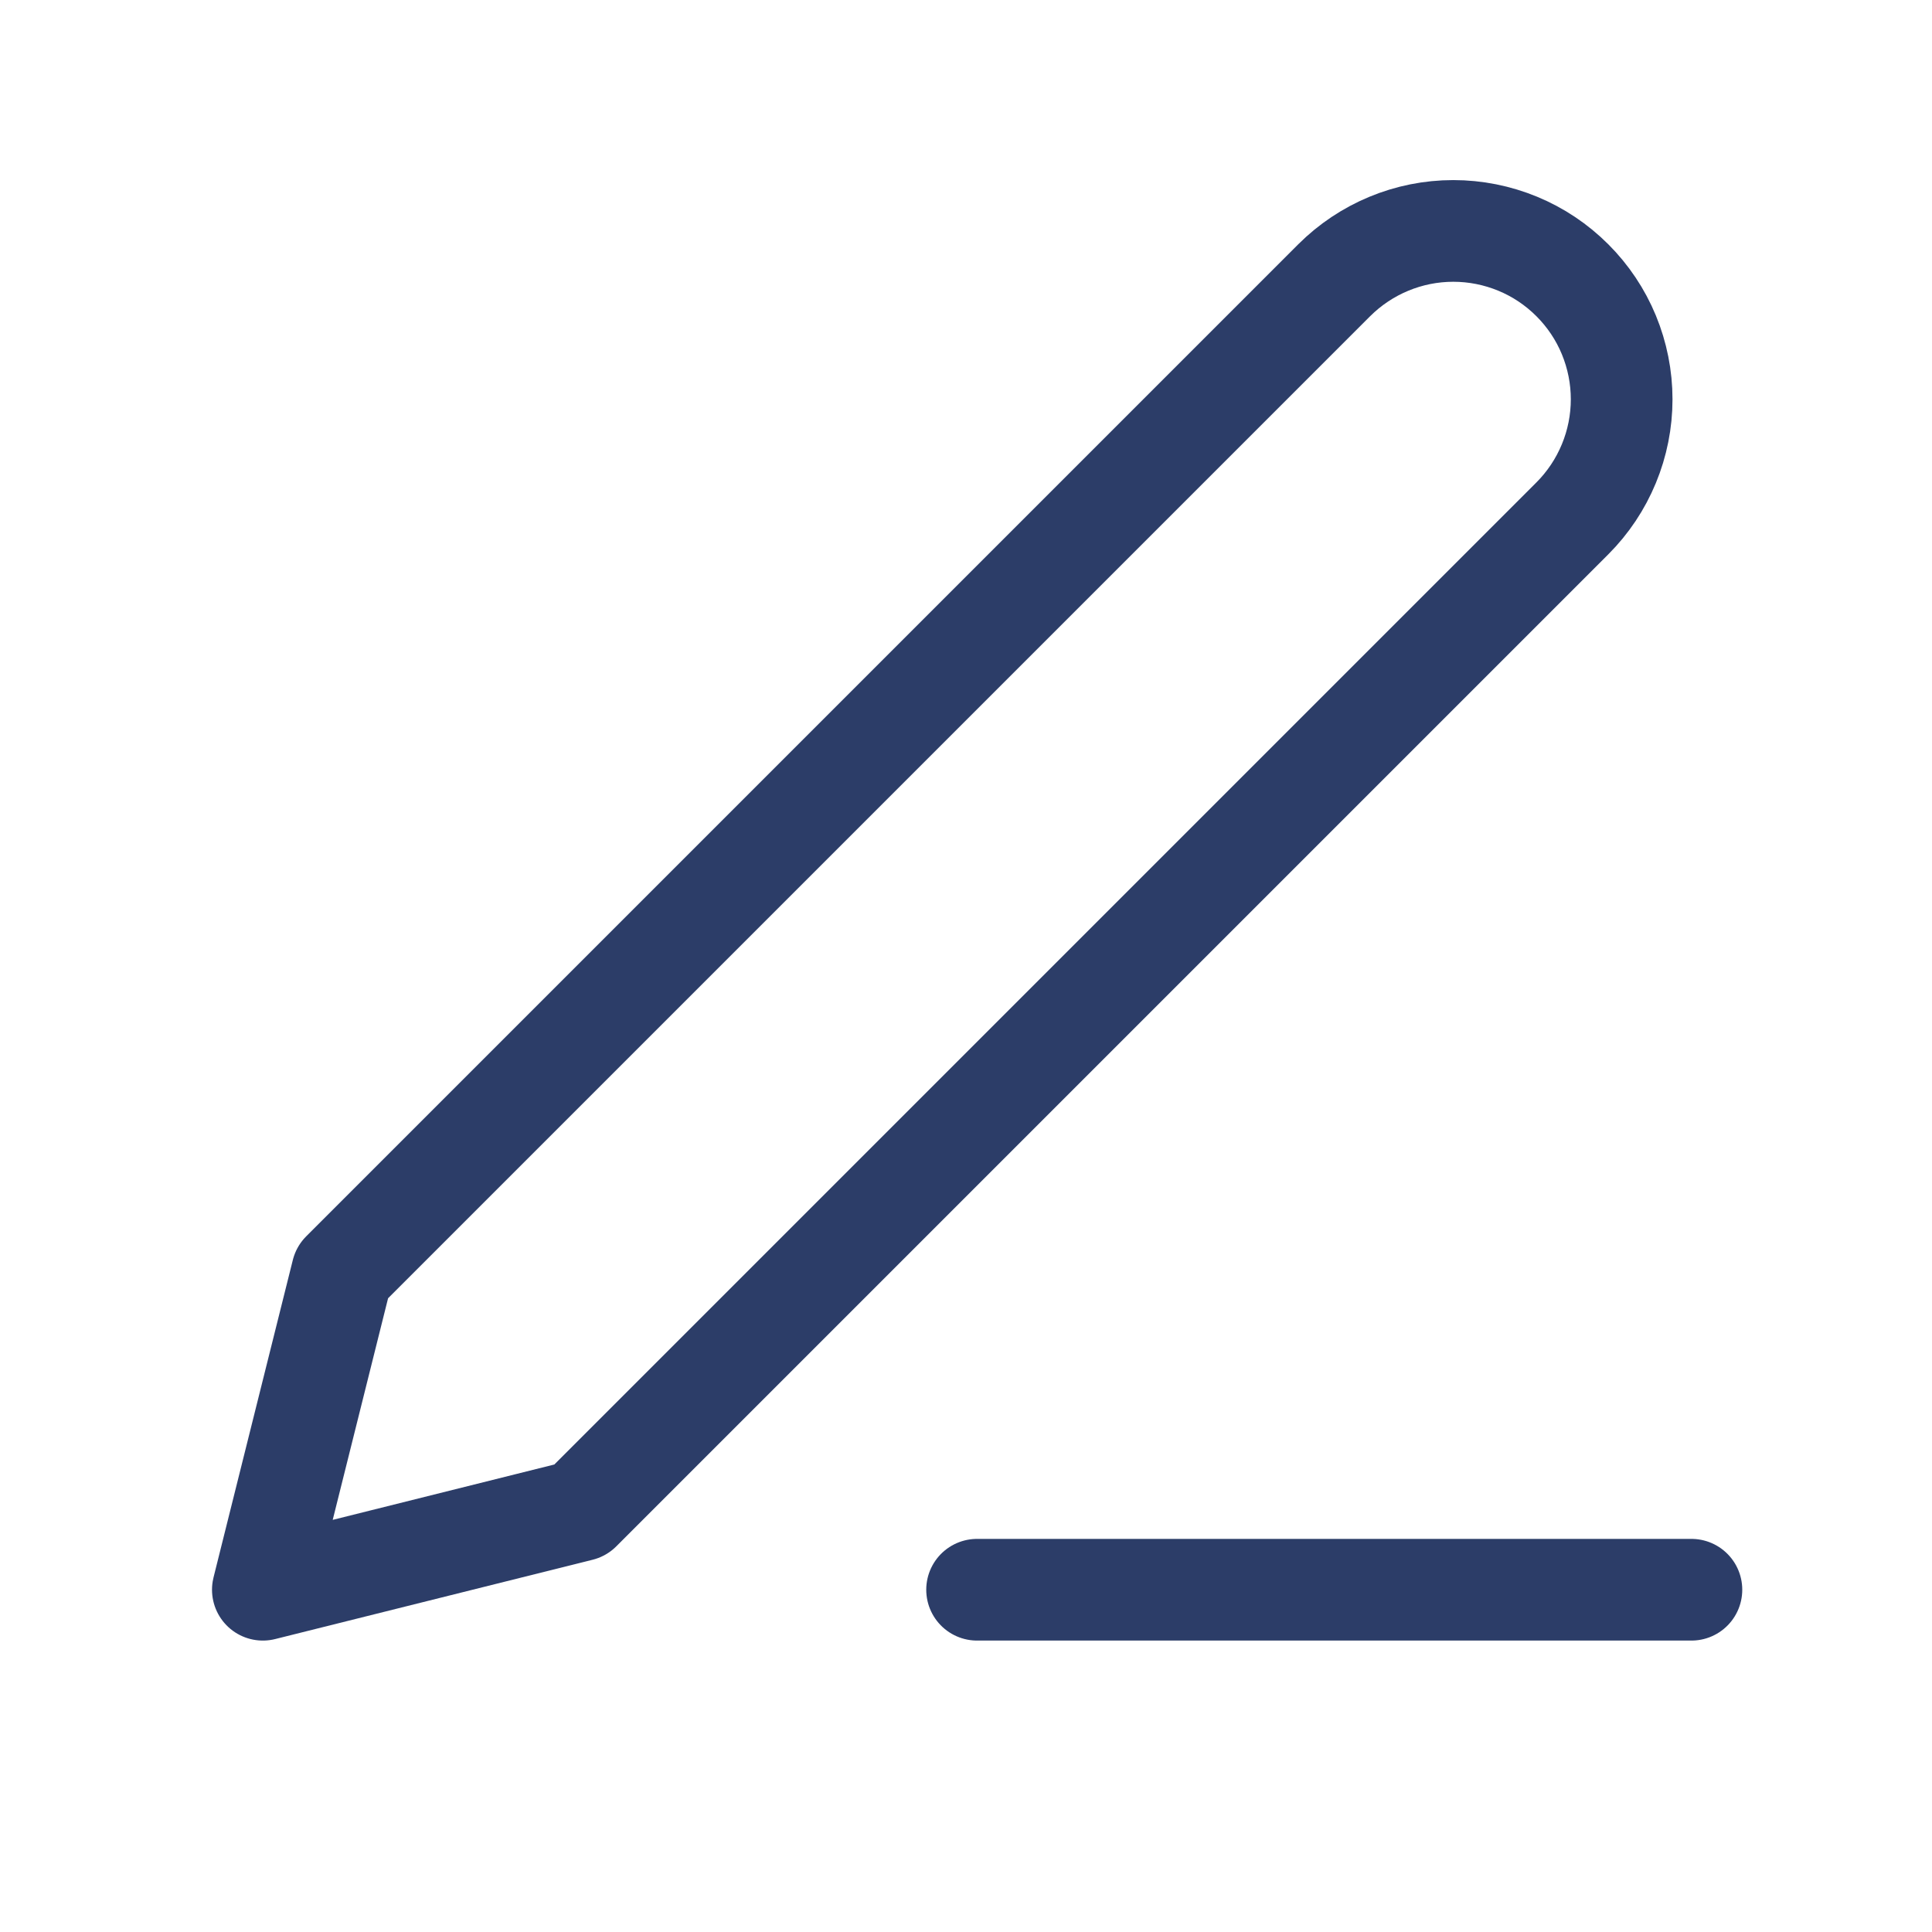
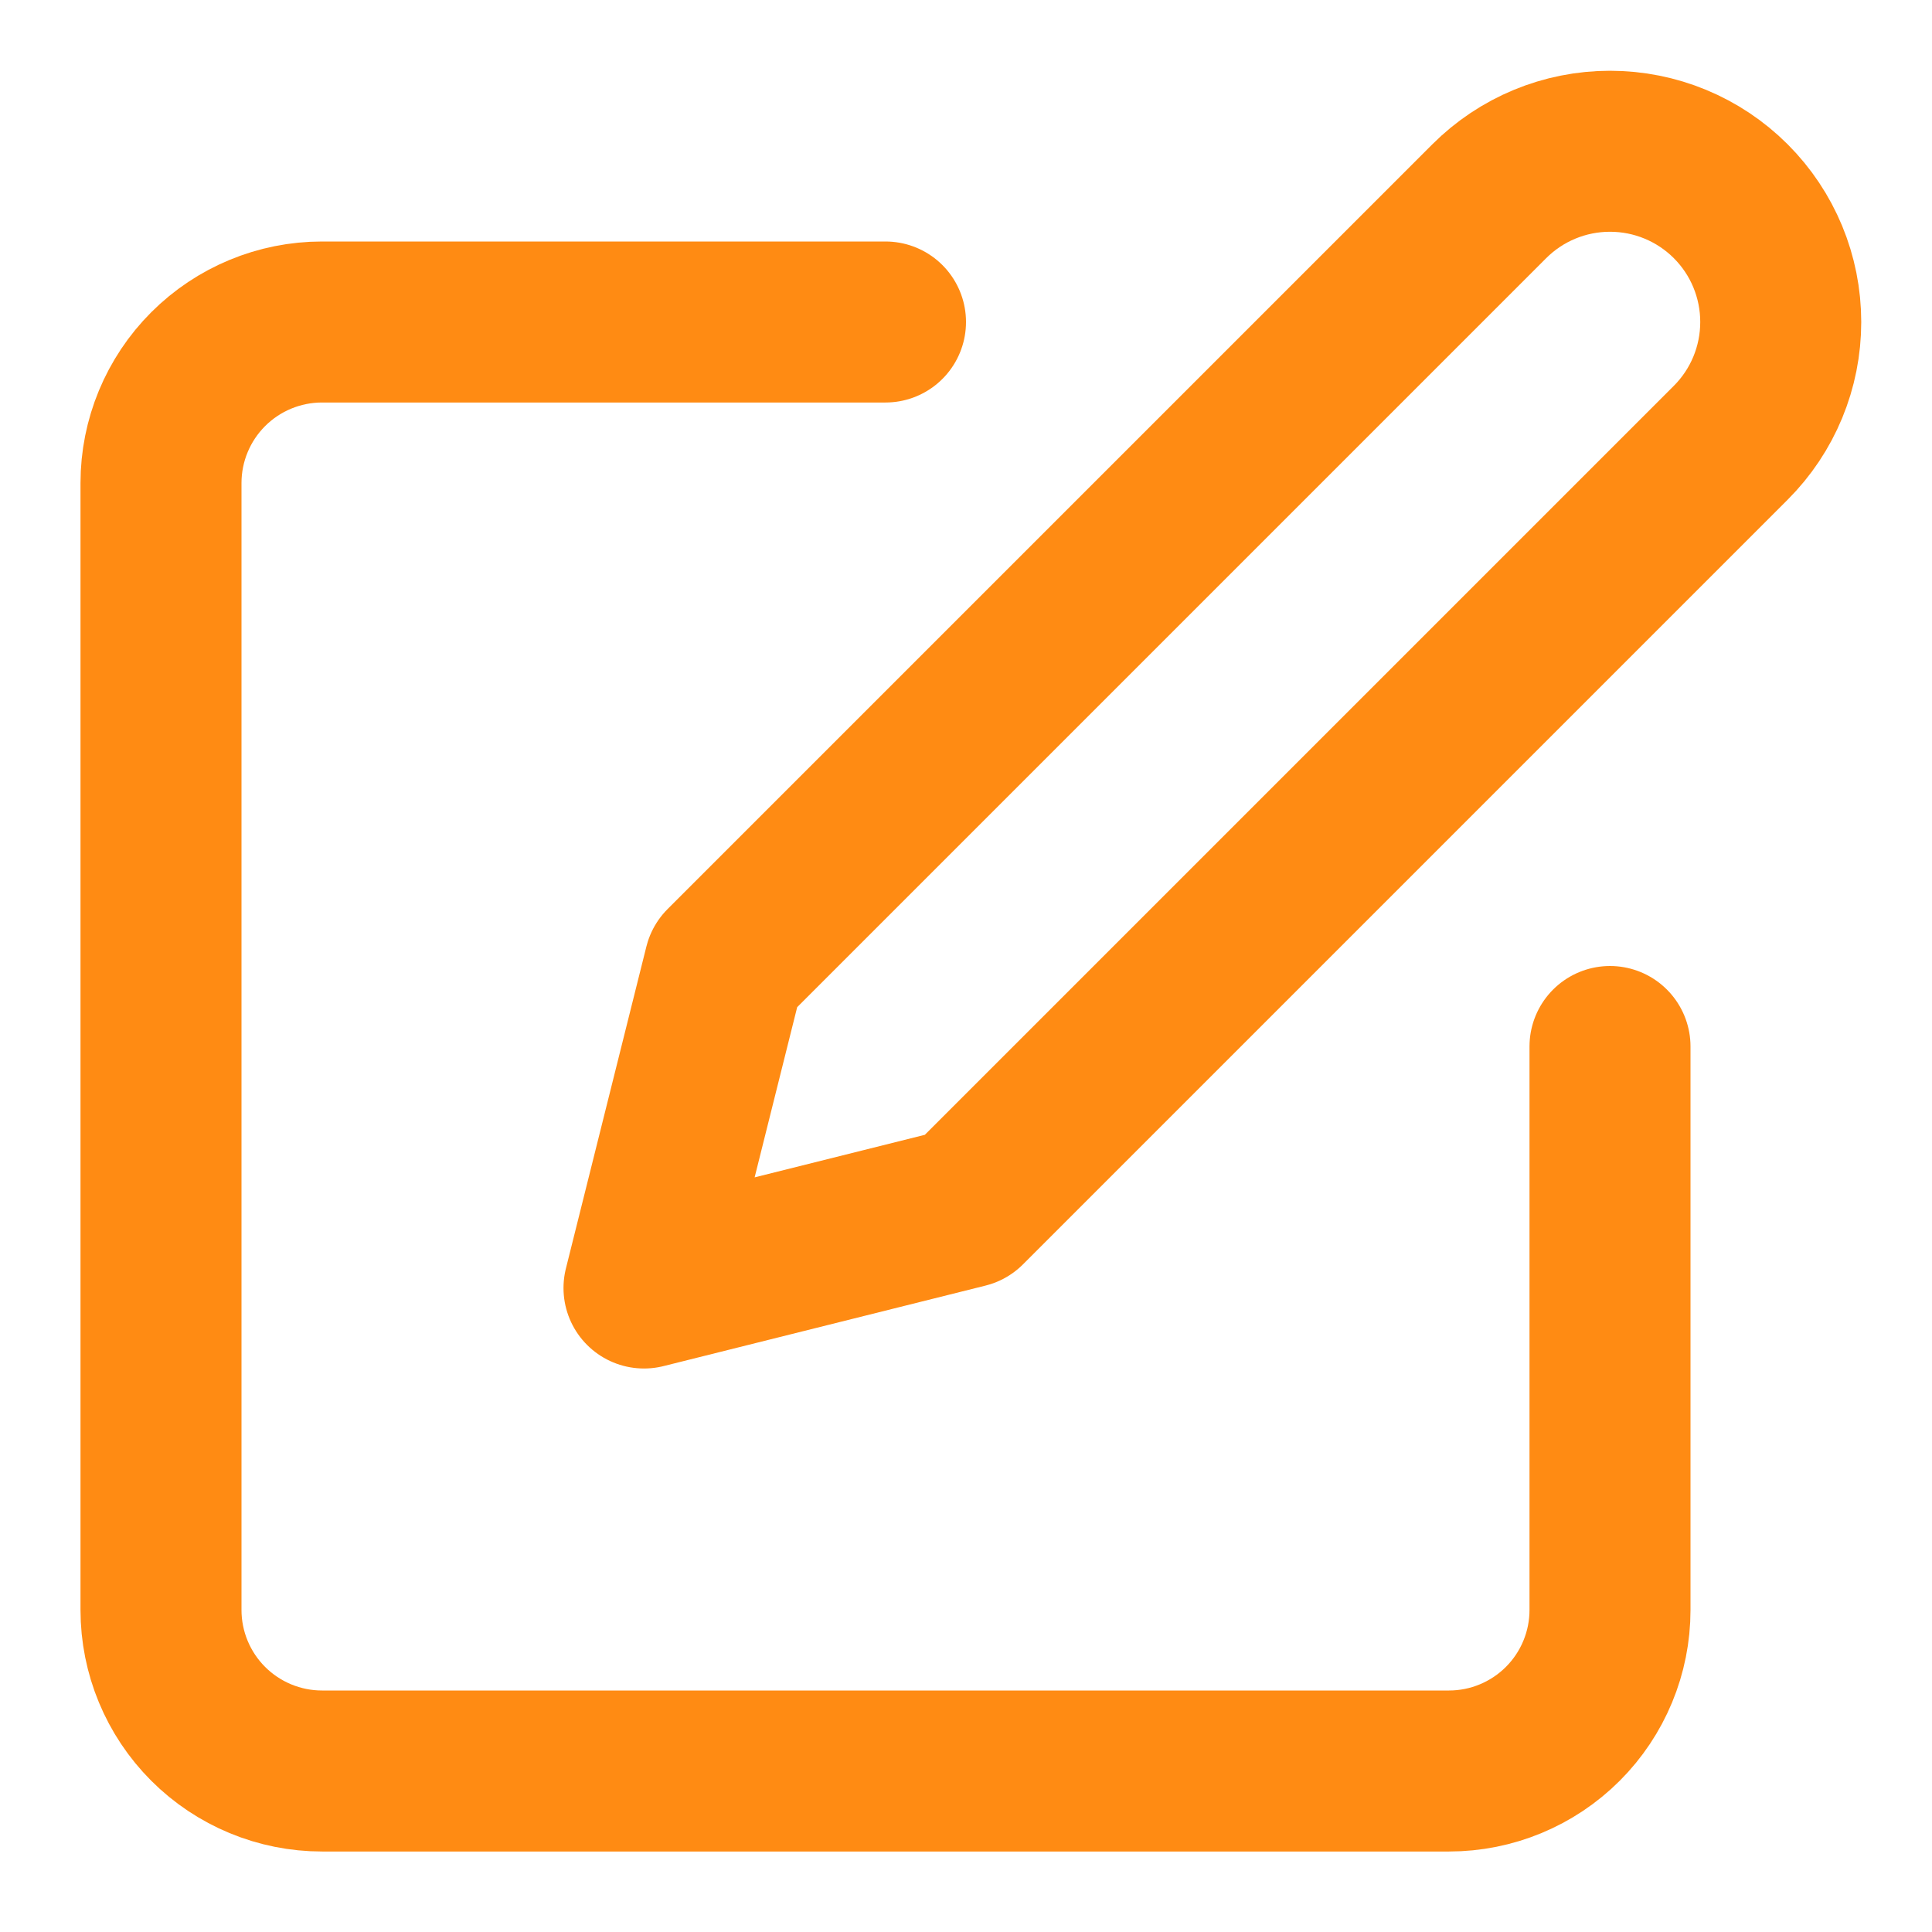
- <svg xmlns="http://www.w3.org/2000/svg" width="19" height="19" viewBox="0 0 19 19" fill="none">
-   <g id="edit-3">
-     <path id="Vector" d="M9.609 15.634H16.634" stroke="#2C3D68" stroke-linecap="round" stroke-linejoin="round" />
-     <path id="Vector_2" d="M13.121 2.756C13.432 2.446 13.853 2.271 14.292 2.271C14.51 2.271 14.725 2.314 14.926 2.397C15.127 2.48 15.309 2.602 15.463 2.756C15.617 2.91 15.739 3.092 15.822 3.293C15.905 3.494 15.948 3.709 15.948 3.927C15.948 4.144 15.905 4.36 15.822 4.56C15.739 4.761 15.617 4.944 15.463 5.098L5.707 14.854L2.585 15.634L3.365 12.512L13.121 2.756Z" stroke="#2C3D68" stroke-linecap="round" stroke-linejoin="round" />
-   </g>
+ <svg xmlns="http://www.w3.org/2000/svg" width="24" height="24" viewBox="0 0 24 24" fill="none">
+   <path d="M11 4H4C3.47 4 2.961 4.211 2.586 4.586C2.211 4.961 2 5.47 2 6V20C2 20.53 2.211 21.039 2.586 21.414C2.961 21.789 3.47 22 4 22H18C18.53 22 19.039 21.789 19.414 21.414C19.789 21.039 20 20.53 20 20V13" stroke="#FF8B13" stroke-width="2" stroke-linecap="round" stroke-linejoin="round" />
+   <path d="M18.5 2.5C18.898 2.102 19.437 1.879 20 1.879C20.563 1.879 21.102 2.102 21.5 2.5C21.898 2.898 22.121 3.437 22.121 4C22.121 4.563 21.898 5.102 21.5 5.5L12 15L8 16L9 12L18.5 2.5Z" stroke="#FF8B13" stroke-width="2" stroke-linecap="round" stroke-linejoin="round" />
</svg>
